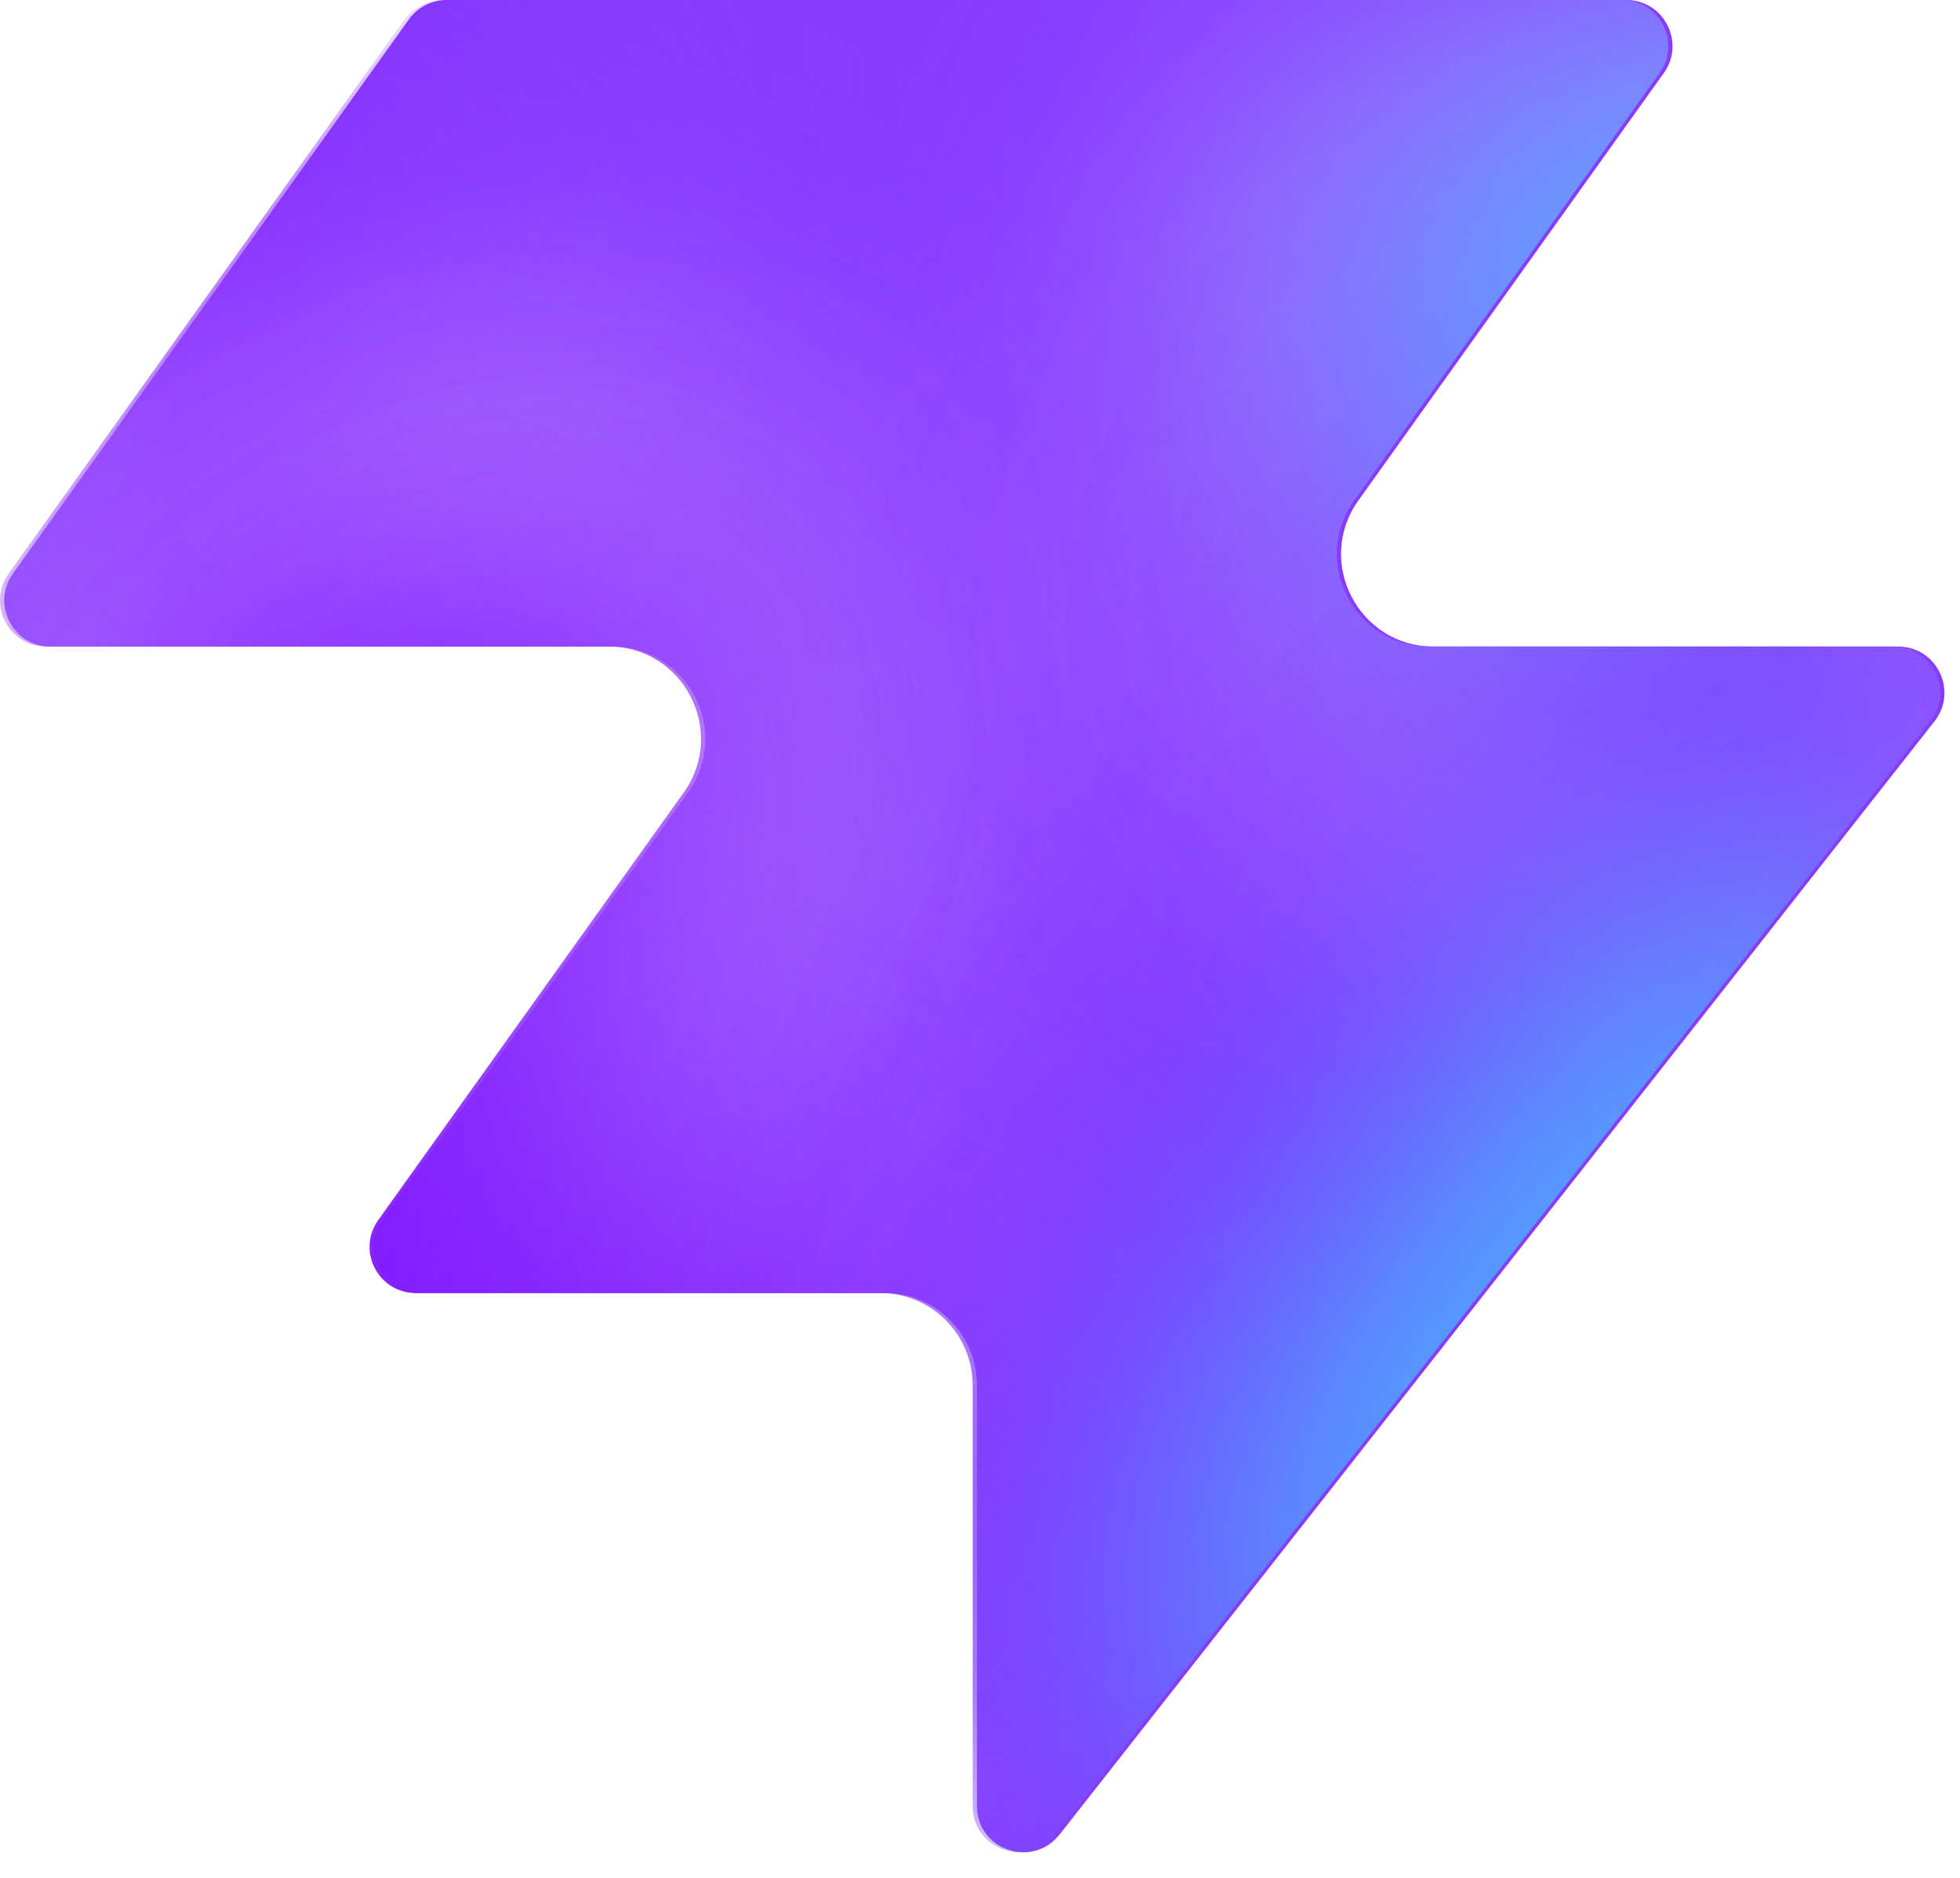
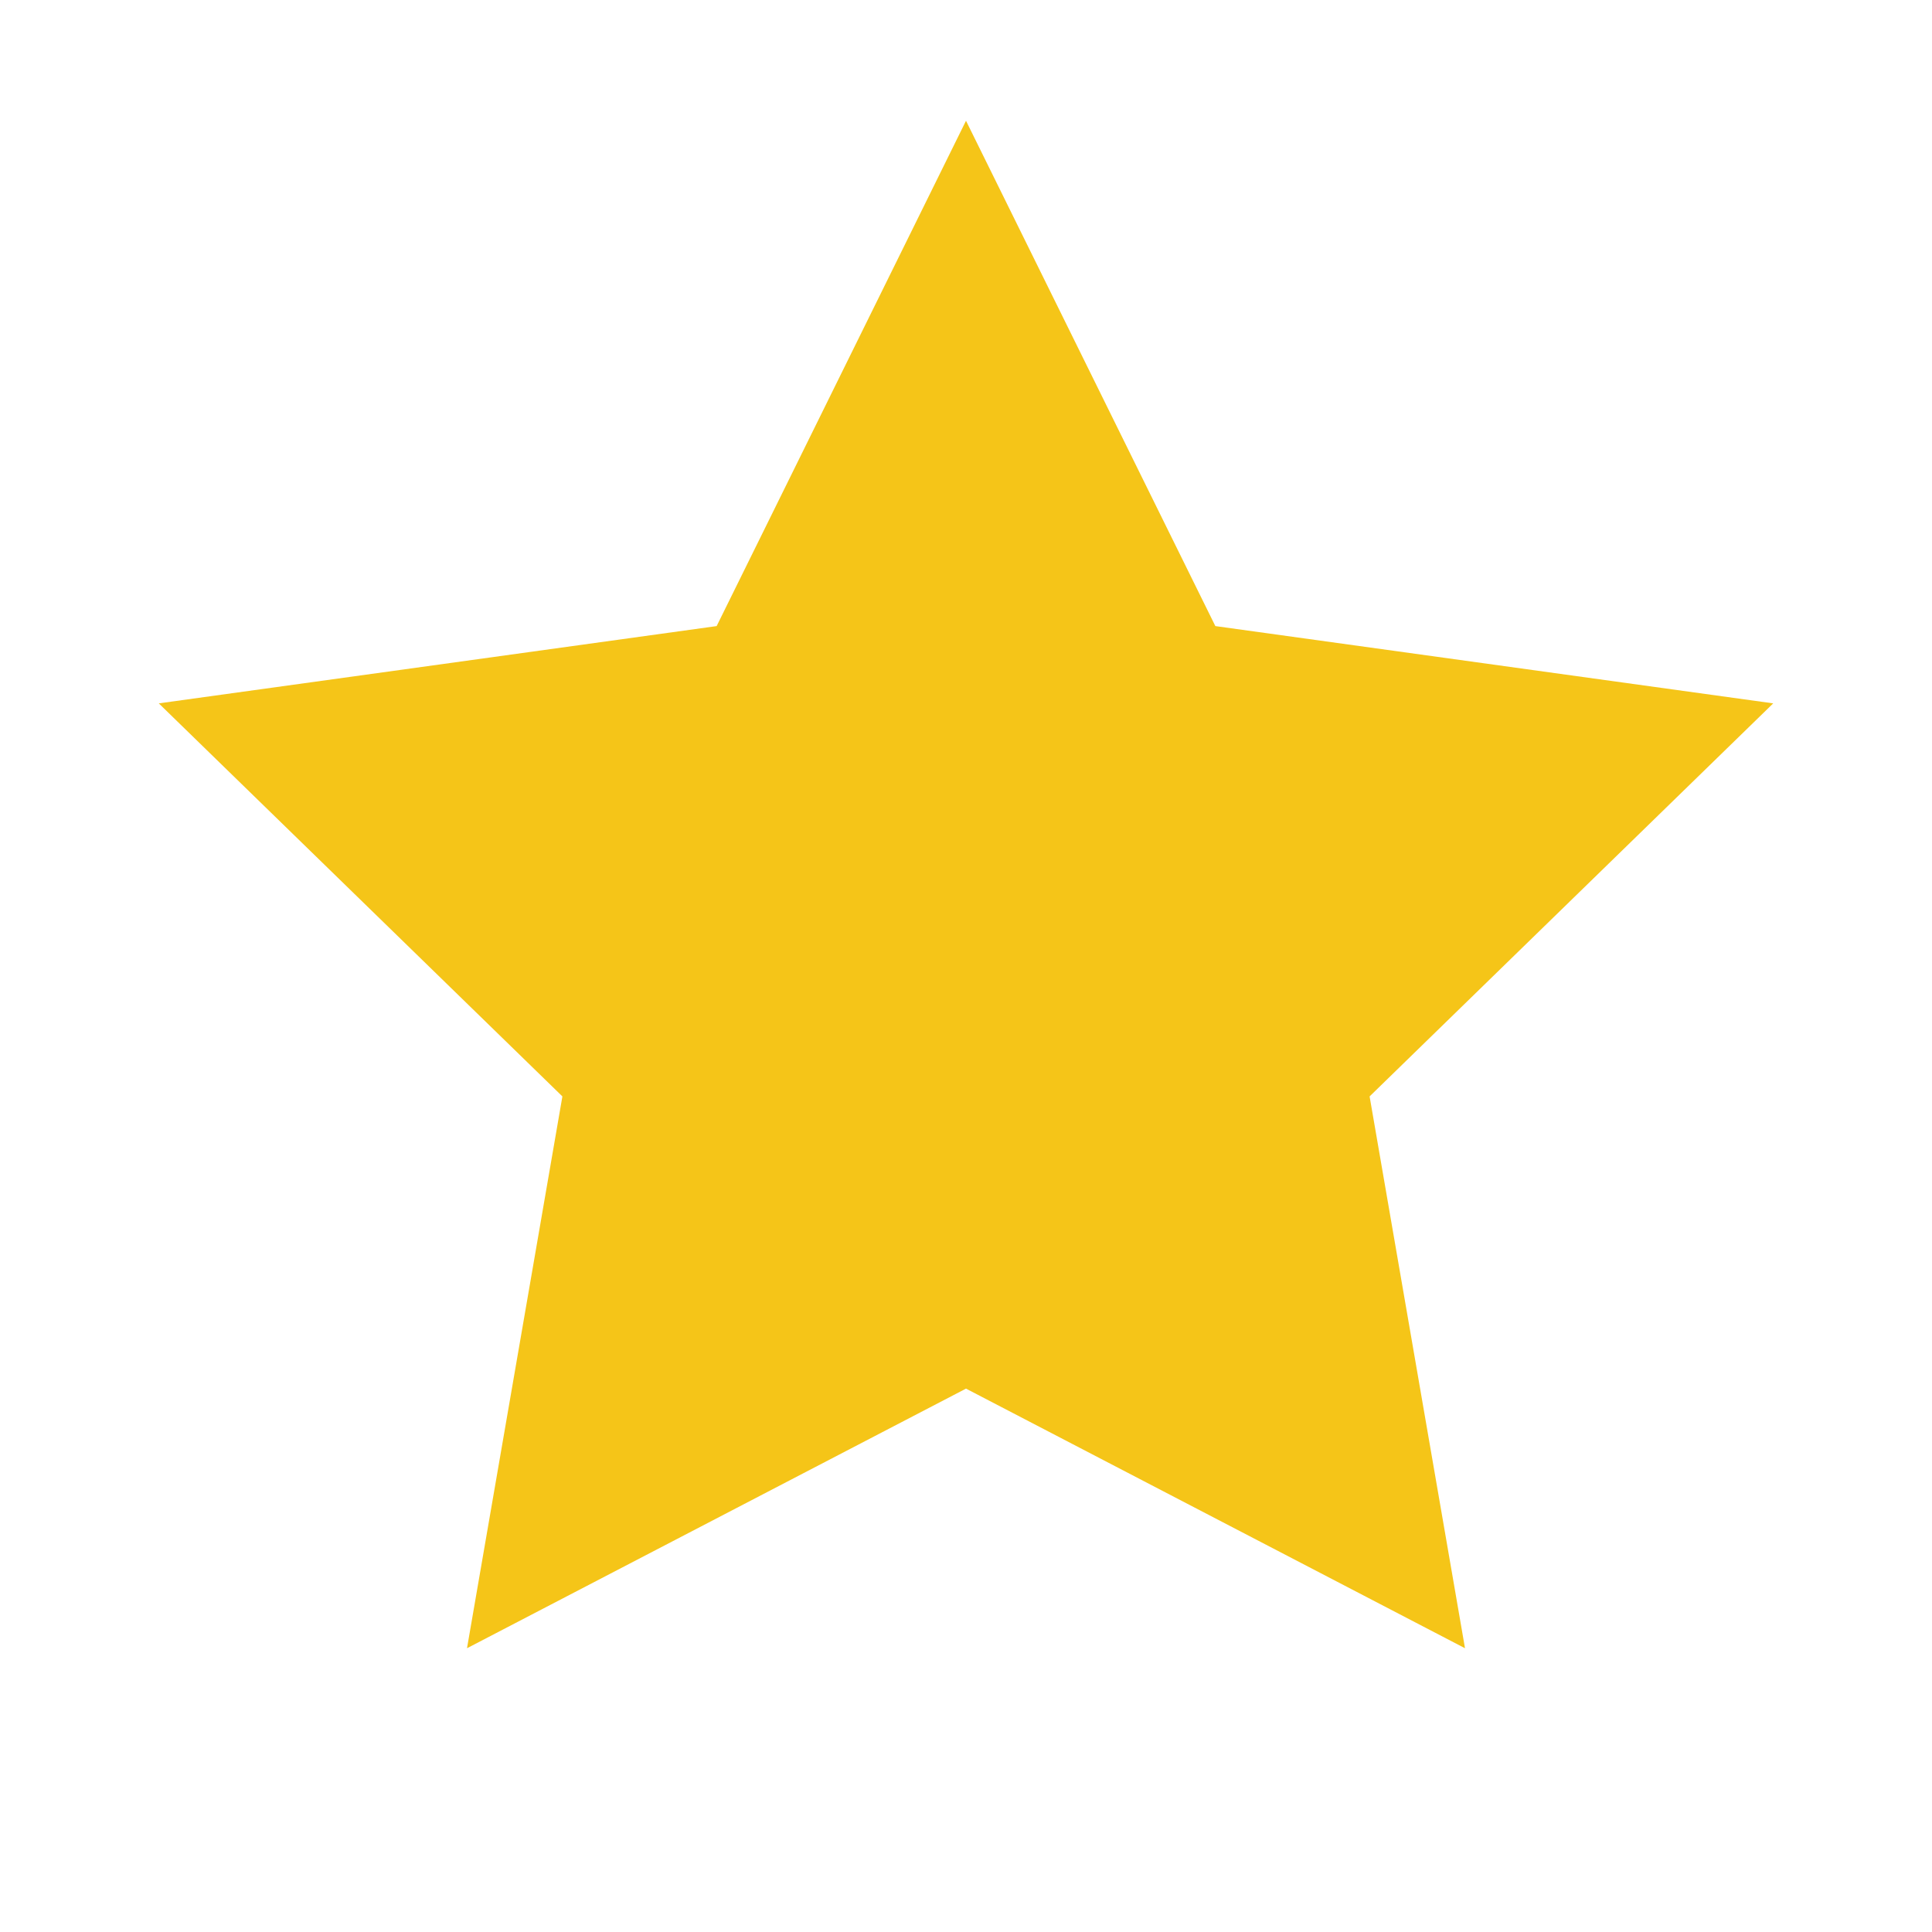
- <svg xmlns="http://www.w3.org/2000/svg" width="48" height="46" fill="none" viewBox="0 0 48 46">
-   <path fill="#863bff" d="M25.946 44.938c-.664.845-2.021.375-2.021-.698V33.937a2.26 2.26 0 0 0-2.262-2.262H10.287c-.92 0-1.456-1.04-.92-1.788l7.48-10.471c1.07-1.497 0-3.578-1.842-3.578H1.237c-.92 0-1.456-1.04-.92-1.788L10.013.474c.214-.297.556-.474.92-.474h28.894c.92 0 1.456 1.04.92 1.788l-7.48 10.471c-1.07 1.498 0 3.579 1.842 3.579h11.377c.943 0 1.473 1.088.89 1.83L25.947 44.94z" style="fill:#863bff;fill:color(display-p3 .525 .23 1);fill-opacity:1" />
-   <mask id="a" width="48" height="46" x="0" y="0" maskUnits="userSpaceOnUse" style="mask-type:alpha">
-     <path fill="#000" d="M25.842 44.938c-.664.844-2.021.375-2.021-.698V33.937a2.26 2.26 0 0 0-2.262-2.262H10.183c-.92 0-1.456-1.04-.92-1.788l7.48-10.471c1.07-1.498 0-3.579-1.842-3.579H1.133c-.92 0-1.456-1.04-.92-1.787L9.91.473c.214-.297.556-.474.92-.474h28.894c.92 0 1.456 1.04.92 1.788l-7.48 10.471c-1.07 1.498 0 3.578 1.842 3.578h11.377c.943 0 1.473 1.088.89 1.832L25.843 44.94z" style="fill:#000;fill-opacity:1" />
-   </mask>
-   <g mask="url(#a)">
-     <g filter="url(#b)">
-       <ellipse cx="5.508" cy="14.704" fill="#ede6ff" rx="5.508" ry="14.704" style="fill:#ede6ff;fill:color(display-p3 .927 .903 1);fill-opacity:1" transform="matrix(.00324 1 1 -.00324 -4.47 31.516)" />
-     </g>
-     <g filter="url(#c)">
-       <ellipse cx="10.399" cy="29.851" fill="#ede6ff" rx="10.399" ry="29.851" style="fill:#ede6ff;fill:color(display-p3 .927 .903 1);fill-opacity:1" transform="matrix(.00324 1 1 -.00324 -39.328 7.883)" />
-     </g>
-     <g filter="url(#d)">
-       <ellipse cx="5.508" cy="30.487" fill="#7e14ff" rx="5.508" ry="30.487" style="fill:#7e14ff;fill:color(display-p3 .492 .077 1);fill-opacity:1" transform="rotate(89.814 -25.913 -14.639)scale(1 -1)" />
-     </g>
-     <g filter="url(#e)">
-       <ellipse cx="5.508" cy="30.599" fill="#7e14ff" rx="5.508" ry="30.599" style="fill:#7e14ff;fill:color(display-p3 .492 .077 1);fill-opacity:1" transform="rotate(89.814 -32.644 -3.334)scale(1 -1)" />
-     </g>
-     <g filter="url(#f)">
-       <ellipse cx="5.508" cy="30.599" fill="#7e14ff" rx="5.508" ry="30.599" style="fill:#7e14ff;fill:color(display-p3 .492 .077 1);fill-opacity:1" transform="matrix(.00324 1 1 -.00324 -34.34 30.47)" />
-     </g>
-     <g filter="url(#g)">
-       <ellipse cx="14.072" cy="22.078" fill="#ede6ff" rx="14.072" ry="22.078" style="fill:#ede6ff;fill:color(display-p3 .927 .903 1);fill-opacity:1" transform="rotate(93.35 24.506 48.493)scale(-1 1)" />
-     </g>
-     <g filter="url(#h)">
-       <ellipse cx="3.47" cy="21.501" fill="#7e14ff" rx="3.47" ry="21.501" style="fill:#7e14ff;fill:color(display-p3 .492 .077 1);fill-opacity:1" transform="rotate(89.009 28.708 47.59)scale(-1 1)" />
-     </g>
-     <g filter="url(#i)">
-       <ellipse cx="3.47" cy="21.501" fill="#7e14ff" rx="3.47" ry="21.501" style="fill:#7e14ff;fill:color(display-p3 .492 .077 1);fill-opacity:1" transform="rotate(89.009 28.708 47.59)scale(-1 1)" />
-     </g>
-     <g filter="url(#j)">
-       <ellipse cx=".387" cy="8.972" fill="#7e14ff" rx="4.407" ry="29.108" style="fill:#7e14ff;fill:color(display-p3 .492 .077 1);fill-opacity:1" transform="rotate(39.51 .387 8.972)" />
-     </g>
-     <g filter="url(#k)">
-       <ellipse cx="47.523" cy="-6.092" fill="#7e14ff" rx="4.407" ry="29.108" style="fill:#7e14ff;fill:color(display-p3 .492 .077 1);fill-opacity:1" transform="rotate(37.892 47.523 -6.092)" />
-     </g>
-     <g filter="url(#l)">
-       <ellipse cx="41.412" cy="6.333" fill="#47bfff" rx="5.971" ry="9.665" style="fill:#47bfff;fill:color(display-p3 .28 .748 1);fill-opacity:1" transform="rotate(37.892 41.412 6.333)" />
-     </g>
-     <g filter="url(#m)">
-       <ellipse cx="-1.879" cy="38.332" fill="#7e14ff" rx="4.407" ry="29.108" style="fill:#7e14ff;fill:color(display-p3 .492 .077 1);fill-opacity:1" transform="rotate(37.892 -1.88 38.332)" />
-     </g>
-     <g filter="url(#n)">
-       <ellipse cx="-1.879" cy="38.332" fill="#7e14ff" rx="4.407" ry="29.108" style="fill:#7e14ff;fill:color(display-p3 .492 .077 1);fill-opacity:1" transform="rotate(37.892 -1.88 38.332)" />
-     </g>
-     <g filter="url(#o)">
-       <ellipse cx="35.651" cy="29.907" fill="#7e14ff" rx="4.407" ry="29.108" style="fill:#7e14ff;fill:color(display-p3 .492 .077 1);fill-opacity:1" transform="rotate(37.892 35.651 29.907)" />
-     </g>
-     <g filter="url(#p)">
-       <ellipse cx="38.418" cy="32.4" fill="#47bfff" rx="5.971" ry="15.297" style="fill:#47bfff;fill:color(display-p3 .28 .748 1);fill-opacity:1" transform="rotate(37.892 38.418 32.4)" />
-     </g>
-   </g>
-   <defs>
-     <filter id="b" width="60.045" height="41.654" x="-19.77" y="16.149" color-interpolation-filters="sRGB" filterUnits="userSpaceOnUse">
-       <feFlood flood-opacity="0" result="BackgroundImageFix" />
-       <feBlend in="SourceGraphic" in2="BackgroundImageFix" result="shape" />
-       <feGaussianBlur result="effect1_foregroundBlur_2002_17158" stdDeviation="7.659" />
-     </filter>
-     <filter id="c" width="90.34" height="51.437" x="-54.613" y="-7.533" color-interpolation-filters="sRGB" filterUnits="userSpaceOnUse">
-       <feFlood flood-opacity="0" result="BackgroundImageFix" />
-       <feBlend in="SourceGraphic" in2="BackgroundImageFix" result="shape" />
-       <feGaussianBlur result="effect1_foregroundBlur_2002_17158" stdDeviation="7.659" />
-     </filter>
-     <filter id="d" width="79.355" height="29.4" x="-49.64" y="2.03" color-interpolation-filters="sRGB" filterUnits="userSpaceOnUse">
-       <feFlood flood-opacity="0" result="BackgroundImageFix" />
-       <feBlend in="SourceGraphic" in2="BackgroundImageFix" result="shape" />
-       <feGaussianBlur result="effect1_foregroundBlur_2002_17158" stdDeviation="4.596" />
-     </filter>
-     <filter id="e" width="79.579" height="29.4" x="-45.045" y="20.029" color-interpolation-filters="sRGB" filterUnits="userSpaceOnUse">
-       <feFlood flood-opacity="0" result="BackgroundImageFix" />
-       <feBlend in="SourceGraphic" in2="BackgroundImageFix" result="shape" />
-       <feGaussianBlur result="effect1_foregroundBlur_2002_17158" stdDeviation="4.596" />
-     </filter>
-     <filter id="f" width="79.579" height="29.4" x="-43.513" y="21.178" color-interpolation-filters="sRGB" filterUnits="userSpaceOnUse">
-       <feFlood flood-opacity="0" result="BackgroundImageFix" />
-       <feBlend in="SourceGraphic" in2="BackgroundImageFix" result="shape" />
-       <feGaussianBlur result="effect1_foregroundBlur_2002_17158" stdDeviation="4.596" />
-     </filter>
-     <filter id="g" width="74.749" height="58.852" x="15.756" y="-17.901" color-interpolation-filters="sRGB" filterUnits="userSpaceOnUse">
-       <feFlood flood-opacity="0" result="BackgroundImageFix" />
-       <feBlend in="SourceGraphic" in2="BackgroundImageFix" result="shape" />
-       <feGaussianBlur result="effect1_foregroundBlur_2002_17158" stdDeviation="7.659" />
-     </filter>
-     <filter id="h" width="61.377" height="25.362" x="23.548" y="2.284" color-interpolation-filters="sRGB" filterUnits="userSpaceOnUse">
-       <feFlood flood-opacity="0" result="BackgroundImageFix" />
-       <feBlend in="SourceGraphic" in2="BackgroundImageFix" result="shape" />
-       <feGaussianBlur result="effect1_foregroundBlur_2002_17158" stdDeviation="4.596" />
-     </filter>
-     <filter id="i" width="61.377" height="25.362" x="23.548" y="2.284" color-interpolation-filters="sRGB" filterUnits="userSpaceOnUse">
-       <feFlood flood-opacity="0" result="BackgroundImageFix" />
-       <feBlend in="SourceGraphic" in2="BackgroundImageFix" result="shape" />
-       <feGaussianBlur result="effect1_foregroundBlur_2002_17158" stdDeviation="4.596" />
-     </filter>
-     <filter id="j" width="56.045" height="63.649" x="-27.636" y="-22.853" color-interpolation-filters="sRGB" filterUnits="userSpaceOnUse">
-       <feFlood flood-opacity="0" result="BackgroundImageFix" />
-       <feBlend in="SourceGraphic" in2="BackgroundImageFix" result="shape" />
-       <feGaussianBlur result="effect1_foregroundBlur_2002_17158" stdDeviation="4.596" />
-     </filter>
-     <filter id="k" width="54.814" height="64.646" x="20.116" y="-38.415" color-interpolation-filters="sRGB" filterUnits="userSpaceOnUse">
-       <feFlood flood-opacity="0" result="BackgroundImageFix" />
-       <feBlend in="SourceGraphic" in2="BackgroundImageFix" result="shape" />
-       <feGaussianBlur result="effect1_foregroundBlur_2002_17158" stdDeviation="4.596" />
-     </filter>
-     <filter id="l" width="33.541" height="35.313" x="24.641" y="-11.323" color-interpolation-filters="sRGB" filterUnits="userSpaceOnUse">
-       <feFlood flood-opacity="0" result="BackgroundImageFix" />
-       <feBlend in="SourceGraphic" in2="BackgroundImageFix" result="shape" />
-       <feGaussianBlur result="effect1_foregroundBlur_2002_17158" stdDeviation="4.596" />
-     </filter>
-     <filter id="m" width="54.814" height="64.646" x="-29.286" y="6.009" color-interpolation-filters="sRGB" filterUnits="userSpaceOnUse">
-       <feFlood flood-opacity="0" result="BackgroundImageFix" />
-       <feBlend in="SourceGraphic" in2="BackgroundImageFix" result="shape" />
-       <feGaussianBlur result="effect1_foregroundBlur_2002_17158" stdDeviation="4.596" />
-     </filter>
-     <filter id="n" width="54.814" height="64.646" x="-29.286" y="6.009" color-interpolation-filters="sRGB" filterUnits="userSpaceOnUse">
-       <feFlood flood-opacity="0" result="BackgroundImageFix" />
-       <feBlend in="SourceGraphic" in2="BackgroundImageFix" result="shape" />
-       <feGaussianBlur result="effect1_foregroundBlur_2002_17158" stdDeviation="4.596" />
-     </filter>
-     <filter id="o" width="54.814" height="64.646" x="8.244" y="-2.416" color-interpolation-filters="sRGB" filterUnits="userSpaceOnUse">
-       <feFlood flood-opacity="0" result="BackgroundImageFix" />
-       <feBlend in="SourceGraphic" in2="BackgroundImageFix" result="shape" />
-       <feGaussianBlur result="effect1_foregroundBlur_2002_17158" stdDeviation="4.596" />
-     </filter>
-     <filter id="p" width="39.409" height="43.623" x="18.713" y="10.588" color-interpolation-filters="sRGB" filterUnits="userSpaceOnUse">
-       <feFlood flood-opacity="0" result="BackgroundImageFix" />
-       <feBlend in="SourceGraphic" in2="BackgroundImageFix" result="shape" />
-       <feGaussianBlur result="effect1_foregroundBlur_2002_17158" stdDeviation="4.596" />
-     </filter>
-   </defs>
+ <svg xmlns="http://www.w3.org/2000/svg" viewBox="0 0 64 64" width="64" height="64">
+   <path d="M32 4l8.26 16.74L58.74 23.3l-13.37 13.02 3.16 18.28L32 46l-16.53 8.6 3.16-18.28L5.26 23.3l18.48-2.56z" fill="#f5c518" />
</svg>
